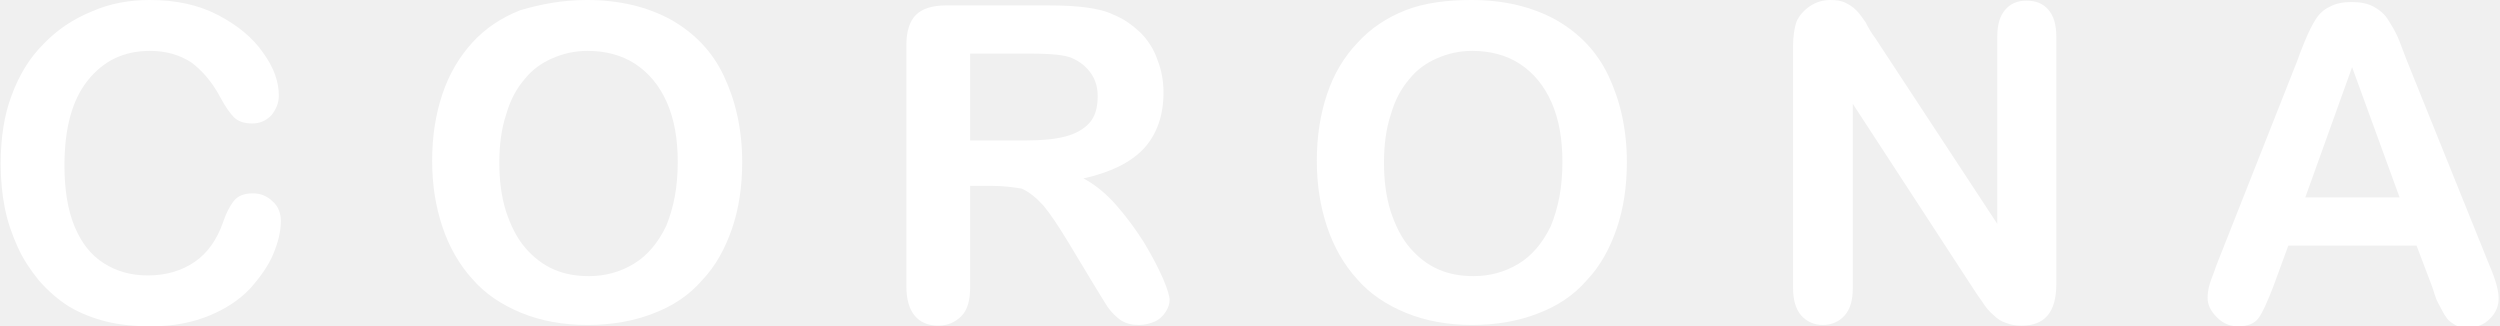
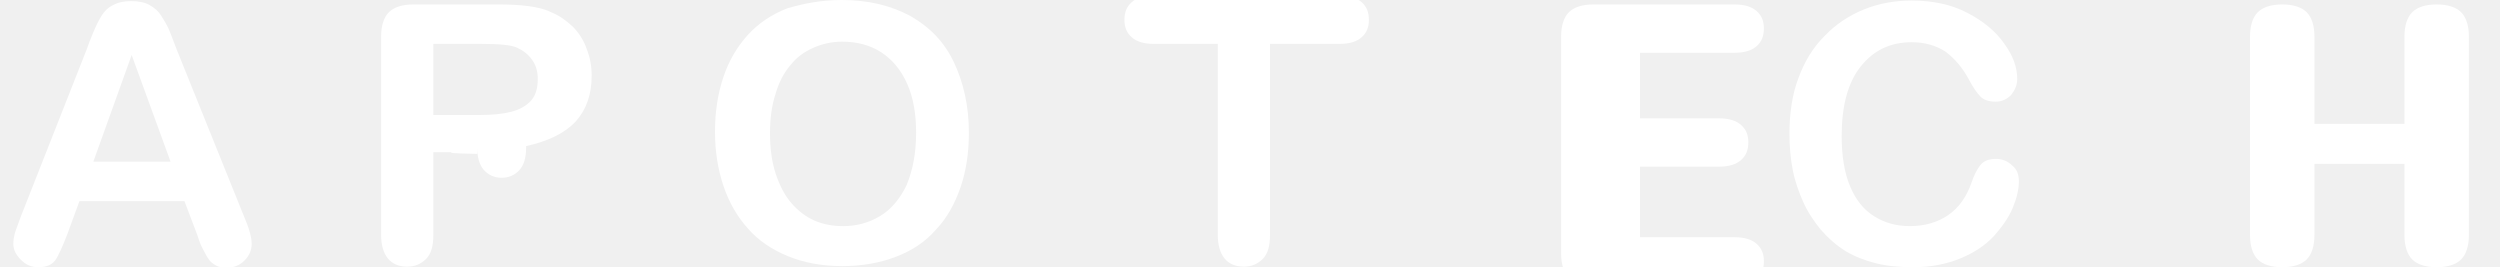
- <svg xmlns="http://www.w3.org/2000/svg" version="1.1" id="Layer_1" x="0px" y="0px" viewBox="0 0 368.5 48" style="enable-background:new 0 0 368.5 48;" xml:space="preserve">
+ <svg xmlns="http://www.w3.org/2000/svg" version="1.1" id="Layer_1" x="0px" y="0px" viewBox="0 0 450 48" style="enable-background:new 0 0 450 48;" xml:space="preserve">
  <style type="text/css">
	.st0{fill:#FFFFFF;}
</style>
-   <path class="st0" d="M41.4,32.6c0,1.5-0.4,3.1-1.1,4.8c-0.7,1.7-1.9,3.4-3.4,5.1c-1.6,1.7-3.6,3-6,4c-2.4,1-5.3,1.6-8.5,1.6  c-2.4,0-4.7-0.2-6.7-0.7c-2-0.5-3.8-1.2-5.5-2.2c-1.6-1-3.1-2.3-4.5-3.9c-1.2-1.5-2.3-3.1-3.1-4.9s-1.5-3.7-1.9-5.8  c-0.4-2-0.6-4.2-0.6-6.5c0-3.7,0.5-7.1,1.6-10c1.1-3,2.6-5.5,4.7-7.6c2-2.1,4.4-3.7,7.1-4.8C16.2,0.5,19.1,0,22.1,0  c3.8,0,7.1,0.7,10,2.2s5.2,3.4,6.7,5.6c1.6,2.2,2.3,4.3,2.3,6.3c0,1.1-0.4,2-1.1,2.9c-0.8,0.8-1.7,1.2-2.8,1.2  c-1.2,0-2.1-0.3-2.7-0.9c-0.6-0.6-1.3-1.6-2-2.9c-1.2-2.3-2.7-4-4.3-5.2c-1.7-1.1-3.7-1.7-6.1-1.7c-3.9,0-6.9,1.5-9.2,4.4  c-2.3,2.9-3.4,7.1-3.4,12.5c0,3.6,0.5,6.6,1.5,9c1,2.4,2.4,4.2,4.3,5.4c1.9,1.2,4,1.8,6.5,1.8c2.7,0,5-0.7,6.9-2s3.3-3.3,4.2-5.9  c0.4-1.2,0.9-2.2,1.5-3c0.6-0.8,1.5-1.2,2.9-1.2c1.1,0,2.1,0.4,2.9,1.2C41,30.4,41.4,31.4,41.4,32.6z" />
-   <path class="st0" d="M86.5,0c4.8,0,8.9,1,12.4,2.9c3.5,2,6.1,4.7,7.8,8.3s2.7,7.8,2.7,12.7c0,3.6-0.5,6.9-1.5,9.8  c-1,2.9-2.4,5.5-4.4,7.6c-1.9,2.2-4.3,3.8-7.2,4.9c-2.8,1.1-6.1,1.7-9.7,1.7c-3.6,0-6.9-0.6-9.8-1.8c-2.9-1.2-5.3-2.8-7.2-5  c-1.9-2.1-3.4-4.7-4.4-7.7c-1-3-1.5-6.2-1.5-9.7c0-3.6,0.5-6.8,1.5-9.8c1-3,2.5-5.5,4.4-7.6c1.9-2.1,4.3-3.7,7.1-4.8  C79.8,0.6,82.9,0,86.5,0z M99.9,23.9c0-3.4-0.5-6.3-1.6-8.8c-1.1-2.5-2.7-4.4-4.7-5.7c-2-1.3-4.4-1.9-7-1.9c-1.9,0-3.6,0.4-5.2,1.1  s-3,1.7-4.1,3.1c-1.2,1.4-2.1,3.1-2.7,5.2c-0.7,2.1-1,4.5-1,7.1c0,2.6,0.3,5,1,7.2c0.7,2.1,1.6,3.9,2.8,5.3c1.2,1.4,2.6,2.5,4.2,3.2  c1.6,0.7,3.3,1,5.2,1c2.4,0,4.6-0.6,6.6-1.8c2-1.2,3.6-3.1,4.8-5.6C99.3,30.6,99.9,27.6,99.9,23.9z" />
-   <path class="st0" d="M146.3,27.4H143v14.9c0,2-0.4,3.4-1.3,4.3c-0.9,0.9-2,1.4-3.4,1.4c-1.5,0-2.7-0.5-3.5-1.5  c-0.8-1-1.2-2.4-1.2-4.3V6.6c0-2,0.5-3.5,1.4-4.4c0.9-0.9,2.4-1.4,4.4-1.4h15.3c2.1,0,3.9,0.1,5.4,0.3c1.5,0.2,2.9,0.5,4.1,1.1  c1.5,0.6,2.7,1.5,3.9,2.6c1.1,1.1,2,2.5,2.5,4c0.6,1.5,0.9,3.1,0.9,4.8c0,3.5-1,6.2-2.9,8.3c-2,2.1-4.9,3.5-8.9,4.4  c1.7,0.9,3.3,2.2,4.8,3.9c1.5,1.7,2.9,3.6,4.1,5.5c1.2,2,2.1,3.7,2.8,5.3c0.7,1.6,1,2.7,1,3.2c0,0.6-0.2,1.2-0.6,1.8  c-0.4,0.6-0.9,1.1-1.6,1.4c-0.7,0.3-1.5,0.5-2.3,0.5c-1.1,0-1.9-0.2-2.7-0.7c-0.7-0.5-1.3-1.1-1.9-1.9c-0.5-0.8-1.2-1.9-2.1-3.4  l-3.8-6.3c-1.4-2.3-2.6-4.1-3.6-5.3c-1.1-1.2-2.1-2-3.2-2.5C149.3,27.6,148,27.4,146.3,27.4z M151.7,7.9H143v12.8h8.4  c2.3,0,4.2-0.2,5.7-0.6c1.5-0.4,2.7-1.1,3.5-2c0.8-0.9,1.2-2.2,1.2-3.9c0-1.3-0.3-2.4-1-3.4c-0.7-1-1.6-1.7-2.7-2.2  C157.1,8.1,154.9,7.9,151.7,7.9z" />
-   <path class="st0" d="M216.9,0c4.8,0,8.9,1,12.4,2.9c3.5,2,6.1,4.7,7.8,8.3s2.7,7.8,2.7,12.7c0,3.6-0.5,6.9-1.5,9.8  c-1,2.9-2.4,5.5-4.4,7.6c-1.9,2.2-4.3,3.8-7.2,4.9c-2.8,1.1-6.1,1.7-9.7,1.7c-3.6,0-6.9-0.6-9.8-1.8s-5.3-2.8-7.2-5  c-1.9-2.1-3.4-4.7-4.4-7.7c-1-3-1.5-6.2-1.5-9.7c0-3.6,0.5-6.8,1.5-9.8s2.5-5.5,4.5-7.6c1.9-2.1,4.3-3.7,7.1-4.8S213.4,0,216.9,0z   M230.3,23.9c0-3.4-0.5-6.3-1.6-8.8c-1.1-2.5-2.7-4.4-4.7-5.7c-2-1.3-4.4-1.9-7-1.9c-1.9,0-3.6,0.4-5.2,1.1s-3,1.7-4.1,3.1  c-1.2,1.4-2.1,3.1-2.7,5.2c-0.7,2.1-1,4.5-1,7.1c0,2.6,0.3,5,1,7.2c0.7,2.1,1.6,3.9,2.8,5.3c1.2,1.4,2.6,2.5,4.2,3.2s3.3,1,5.2,1  c2.4,0,4.6-0.6,6.6-1.8c2-1.2,3.6-3.1,4.8-5.6C229.7,30.6,230.3,27.6,230.3,23.9z" />
-   <path class="st0" d="M276.4,5.6L294.4,33V5.4c0-1.8,0.4-3.1,1.2-4c0.8-0.9,1.8-1.3,3.1-1.3c1.4,0,2.4,0.4,3.2,1.3  c0.8,0.9,1.2,2.2,1.2,4v36.5c0,4.1-1.7,6.1-5.1,6.1c-0.8,0-1.6-0.1-2.3-0.4c-0.7-0.2-1.3-0.6-1.9-1.2c-0.6-0.5-1.1-1.1-1.6-1.9  c-0.5-0.7-1-1.4-1.5-2.2l-17.6-27v27.2c0,1.8-0.4,3.1-1.2,4c-0.8,0.9-1.9,1.4-3.2,1.4c-1.3,0-2.4-0.5-3.2-1.4  c-0.8-0.9-1.2-2.3-1.2-4V6.8c0-1.5,0.2-2.7,0.5-3.6c0.4-0.9,1.1-1.7,2-2.3c0.9-0.6,1.9-0.9,3-0.9c0.8,0,1.6,0.1,2.2,0.4  s1.1,0.6,1.6,1.1c0.5,0.5,0.9,1.1,1.4,1.8C275.4,4.1,275.8,4.8,276.4,5.6z" />
-   <path class="st0" d="M358.4,42l-2.2-5.8h-18.9l-2.2,6c-0.9,2.3-1.6,3.9-2.2,4.7c-0.6,0.8-1.6,1.2-3,1.2c-1.2,0-2.2-0.4-3.1-1.3  c-0.9-0.9-1.4-1.8-1.4-2.9c0-0.6,0.1-1.3,0.3-2s0.6-1.6,1-2.8l11.9-30.1c0.3-0.9,0.7-1.9,1.2-3.1c0.5-1.2,1-2.2,1.5-3  c0.5-0.8,1.2-1.5,2.1-1.9c0.9-0.5,2-0.7,3.2-0.7c1.3,0,2.4,0.2,3.3,0.7s1.6,1.1,2.1,1.9c0.5,0.8,1,1.6,1.4,2.5  c0.4,0.9,0.8,2.1,1.4,3.6l12.1,30c1,2.3,1.4,3.9,1.4,5c0,1.1-0.4,2.1-1.3,3c-0.9,0.9-2,1.3-3.2,1.3c-0.7,0-1.4-0.1-1.9-0.4  c-0.5-0.3-1-0.6-1.3-1.1c-0.4-0.5-0.7-1.2-1.2-2.1S358.7,42.7,358.4,42z M339.8,29.1h13.9l-7-19.2L339.8,29.1z" />
+   <path class="st0" d="M35.4,42l-2.2-5.8H14.3l-2.2,6c-0.9,2.3-1.6,3.9-2.2,4.7c-0.6,0.8-1.6,1.2-3,1.2c-1.2,0-2.2-0.4-3.1-1.3  c-0.9-0.9-1.4-1.8-1.4-2.9c0-0.6,0.1-1.3,0.3-2s0.6-1.6,1-2.8L15.6,8.9c0.3-0.9,0.7-1.9,1.2-3.1c0.5-1.2,1-2.2,1.5-3  c0.5-0.8,1.2-1.5,2.1-1.9c0.9-0.5,2-0.7,3.2-0.7c1.3,0,2.4,0.2,3.3,0.7s1.6,1.1,2.1,1.9c0.5,0.8,1,1.6,1.4,2.5  c0.4,0.9,0.8,2.1,1.4,3.6l12.1,30c1,2.3,1.4,3.9,1.4,5c0,1.1-0.4,2.1-1.3,3c-0.9,0.9-2,1.3-3.2,1.3c-0.7,0-1.4-0.1-1.9-0.4  c-0.5-0.3-1-0.6-1.3-1.1c-0.4-0.5-0.7-1.2-1.2-2.1S35.7,42.7,35.4,42z M16.8,29.1h13.9l-7-19.2L16.8,29.1z" />
+   <path class="st0" d="M81.3,27.4H78v14.9c0,2-0.4,3.4-1.3,4.3c-0.9,0.9-2,1.4-3.4,1.4c-1.5,0-2.7-0.5-3.5-1.5  c-0.8-1-1.2-2.4-1.2-4.3V6.6c0-2,0.5-3.5,1.4-4.4c0.9-0.9,2.4-1.4,4.4-1.4h15.3c2.1,0,3.9,0.1,5.4,0.3c1.5,0.2,2.9,0.5,4.1,1.1  c1.5,0.6,2.7,1.5,3.9,2.6c1.1,1.1,2,2.5,2.5,4c0.6,1.5,0.9,3.1,0.9,4.8c0,3.5-1,6.2-2.9,8.3c-2,2.1-4.9,3.5-8.9,4.4v0.3  c0,1.8-0.4,3.1-1.2,4c-0.8,0.9-1.9,1.4-3.2,1.4c-1.3,0-2.4-0.5-3.2-1.4c-0.8-0.9-1.2-2.3-1.2-4V27.7  C80.8,27.6,81,27.5,81.3,27.4z M86.7,7.9H78v12.8h8.4c2.3,0,4.2-0.2,5.7-0.6c1.5-0.4,2.7-1.1,3.5-2c0.8-0.9,1.2-2.2,1.2-3.9  c0-1.3-0.3-2.4-1-3.4c-0.7-1-1.6-1.7-2.7-2.2C92.1,8.1,89.9,7.9,86.7,7.9z" />
+   <path class="st0" d="M151.5,0c4.8,0,8.9,1,12.4,2.9c3.5,2,6.1,4.7,7.8,8.3s2.7,7.8,2.7,12.7c0,3.6-0.5,6.9-1.5,9.8  c-1,2.9-2.4,5.5-4.4,7.6c-1.9,2.2-4.3,3.8-7.2,4.9c-2.8,1.1-6.1,1.7-9.7,1.7c-3.6,0-6.9-0.6-9.8-1.8c-2.9-1.2-5.3-2.8-7.2-5  c-1.9-2.1-3.4-4.7-4.4-7.7c-1-3-1.5-6.2-1.5-9.7c0-3.6,0.5-6.8,1.5-9.8c1-3,2.5-5.5,4.4-7.6c1.9-2.1,4.3-3.7,7.1-4.8  C144.8,0.6,147.9,0,151.5,0z M164.9,23.9c0-3.4-0.5-6.3-1.6-8.8c-1.1-2.5-2.7-4.4-4.7-5.7c-2-1.3-4.4-1.9-7-1.9  c-1.9,0-3.6,0.4-5.2,1.1s-3,1.7-4.1,3.1c-1.2,1.4-2.1,3.1-2.7,5.2c-0.7,2.1-1,4.5-1,7.1c0,2.6,0.3,5,1,7.2  c0.7,2.1,1.6,3.9,2.8,5.3c1.2,1.4,2.6,2.5,4.2,3.2c1.6,0.7,3.3,1,5.2,1c2.4,0,4.6-0.6,6.6-1.8c2-1.2,3.6-3.1,4.8-5.6  C164.3,30.6,164.9,27.6,164.9,23.9z" />
+   <path class="st0" d="M220.2,7.9h-12.5c-1.8,0-3.1-0.4-4-1.2c-0.9-0.8-1.3-1.8-1.3-3.1c0-1.4,0.4-2.4,1.3-3.2  c0.9-0.8,2.2-1.2,4-1.2h33.4c1.8,0,3.1,0.4,4,1.2c0.9,0.8,1.3,1.8,1.3,3.2c0,1.3-0.4,2.3-1.3,3.1c-0.9,0.8-2.2,1.2-4,1.2h-12.5  v34.4c0,2-0.4,3.4-1.3,4.3c-0.9,0.9-2,1.4-3.4,1.4c-1.5,0-2.7-0.5-3.5-1.5c-0.8-1-1.2-2.4-1.2-4.3V7.9z" />
+   <path class="st0" d="M286.8,0.8h25.4c1.8,0,3.1,0.4,4,1.2c0.9,0.8,1.3,1.8,1.3,3.1c0,1.4-0.4,2.4-1.3,3.2c-0.9,0.8-2.2,1.2-4,1.2  h-17v11.8h14.2c1.8,0,3.1,0.4,4,1.2c0.9,0.8,1.3,1.8,1.3,3.1c0,1.4-0.4,2.4-1.3,3.2c-0.9,0.8-2.2,1.2-4,1.2h-14.2v12.7h17  c1.8,0,3.1,0.4,4,1.2c0.9,0.8,1.3,1.8,1.3,3.1c0,1.4-0.4,2.4-1.3,3.2c-0.9,0.8-2.2,1.2-4,1.2h-25.4c-2,0-3.5-0.5-4.4-1.4  c-0.9-0.9-1.4-2.4-1.4-4.4V6.6c0-2,0.5-3.5,1.4-4.4C283.3,1.3,284.8,0.8,286.8,0.8z" />
+   <path class="st0" d="M363.4,32.6c0,1.5-0.4,3.1-1.1,4.8c-0.7,1.7-1.9,3.4-3.4,5.1c-1.6,1.7-3.6,3-6,4c-2.4,1-5.3,1.6-8.5,1.6  c-2.4,0-4.7-0.2-6.7-0.7c-2-0.5-3.8-1.2-5.5-2.2c-1.6-1-3.1-2.3-4.5-3.9c-1.2-1.5-2.3-3.1-3.1-4.9s-1.5-3.7-1.9-5.8  c-0.4-2-0.6-4.2-0.6-6.5c0-3.7,0.5-7.1,1.6-10c1.1-3,2.6-5.5,4.7-7.6c2-2.1,4.4-3.7,7.1-4.8c2.7-1.1,5.6-1.6,8.6-1.6  c3.8,0,7.1,0.7,10,2.2s5.2,3.4,6.7,5.6c1.6,2.2,2.3,4.3,2.3,6.3c0,1.1-0.4,2-1.1,2.9c-0.8,0.8-1.7,1.2-2.8,1.2  c-1.2,0-2.1-0.3-2.7-0.9c-0.6-0.6-1.3-1.6-2-2.9c-1.2-2.3-2.7-4-4.3-5.2c-1.7-1.1-3.7-1.7-6.1-1.7c-3.9,0-6.9,1.5-9.2,4.4  c-2.3,2.9-3.4,7.1-3.4,12.5c0,3.6,0.5,6.6,1.5,9c1,2.4,2.4,4.2,4.3,5.4c1.9,1.2,4,1.8,6.5,1.8c2.7,0,5-0.7,6.9-2s3.3-3.3,4.2-5.9  c0.4-1.2,0.9-2.2,1.5-3c0.6-0.8,1.5-1.2,2.9-1.2c1.1,0,2.1,0.4,2.9,1.2C363,30.4,363.4,31.4,363.4,32.6z" />
+   <path class="st0" d="M410.8,0.8c2,0,3.5,0.5,4.4,1.4c0.9,0.9,1.4,2.4,1.4,4.4v15.7h16.2V6.6c0-2,0.5-3.5,1.4-4.4  c0.9-0.9,2.4-1.4,4.4-1.4c2,0,3.5,0.5,4.4,1.4c0.9,0.9,1.4,2.4,1.4,4.4v35.7c0,2-0.5,3.5-1.4,4.4c-0.9,0.9-2.4,1.4-4.4,1.4  c-2,0-3.5-0.5-4.4-1.4c-0.9-0.9-1.4-2.4-1.4-4.4V29.5h-16.2v12.8c0,2-0.5,3.5-1.4,4.4c-0.9,0.9-2.4,1.4-4.4,1.4  c-2,0-3.5-0.5-4.4-1.4c-0.9-0.9-1.4-2.4-1.4-4.4V6.6c0-2,0.5-3.5,1.4-4.4C407.3,1.3,408.8,0.8,410.8,0.8z" />
</svg>
